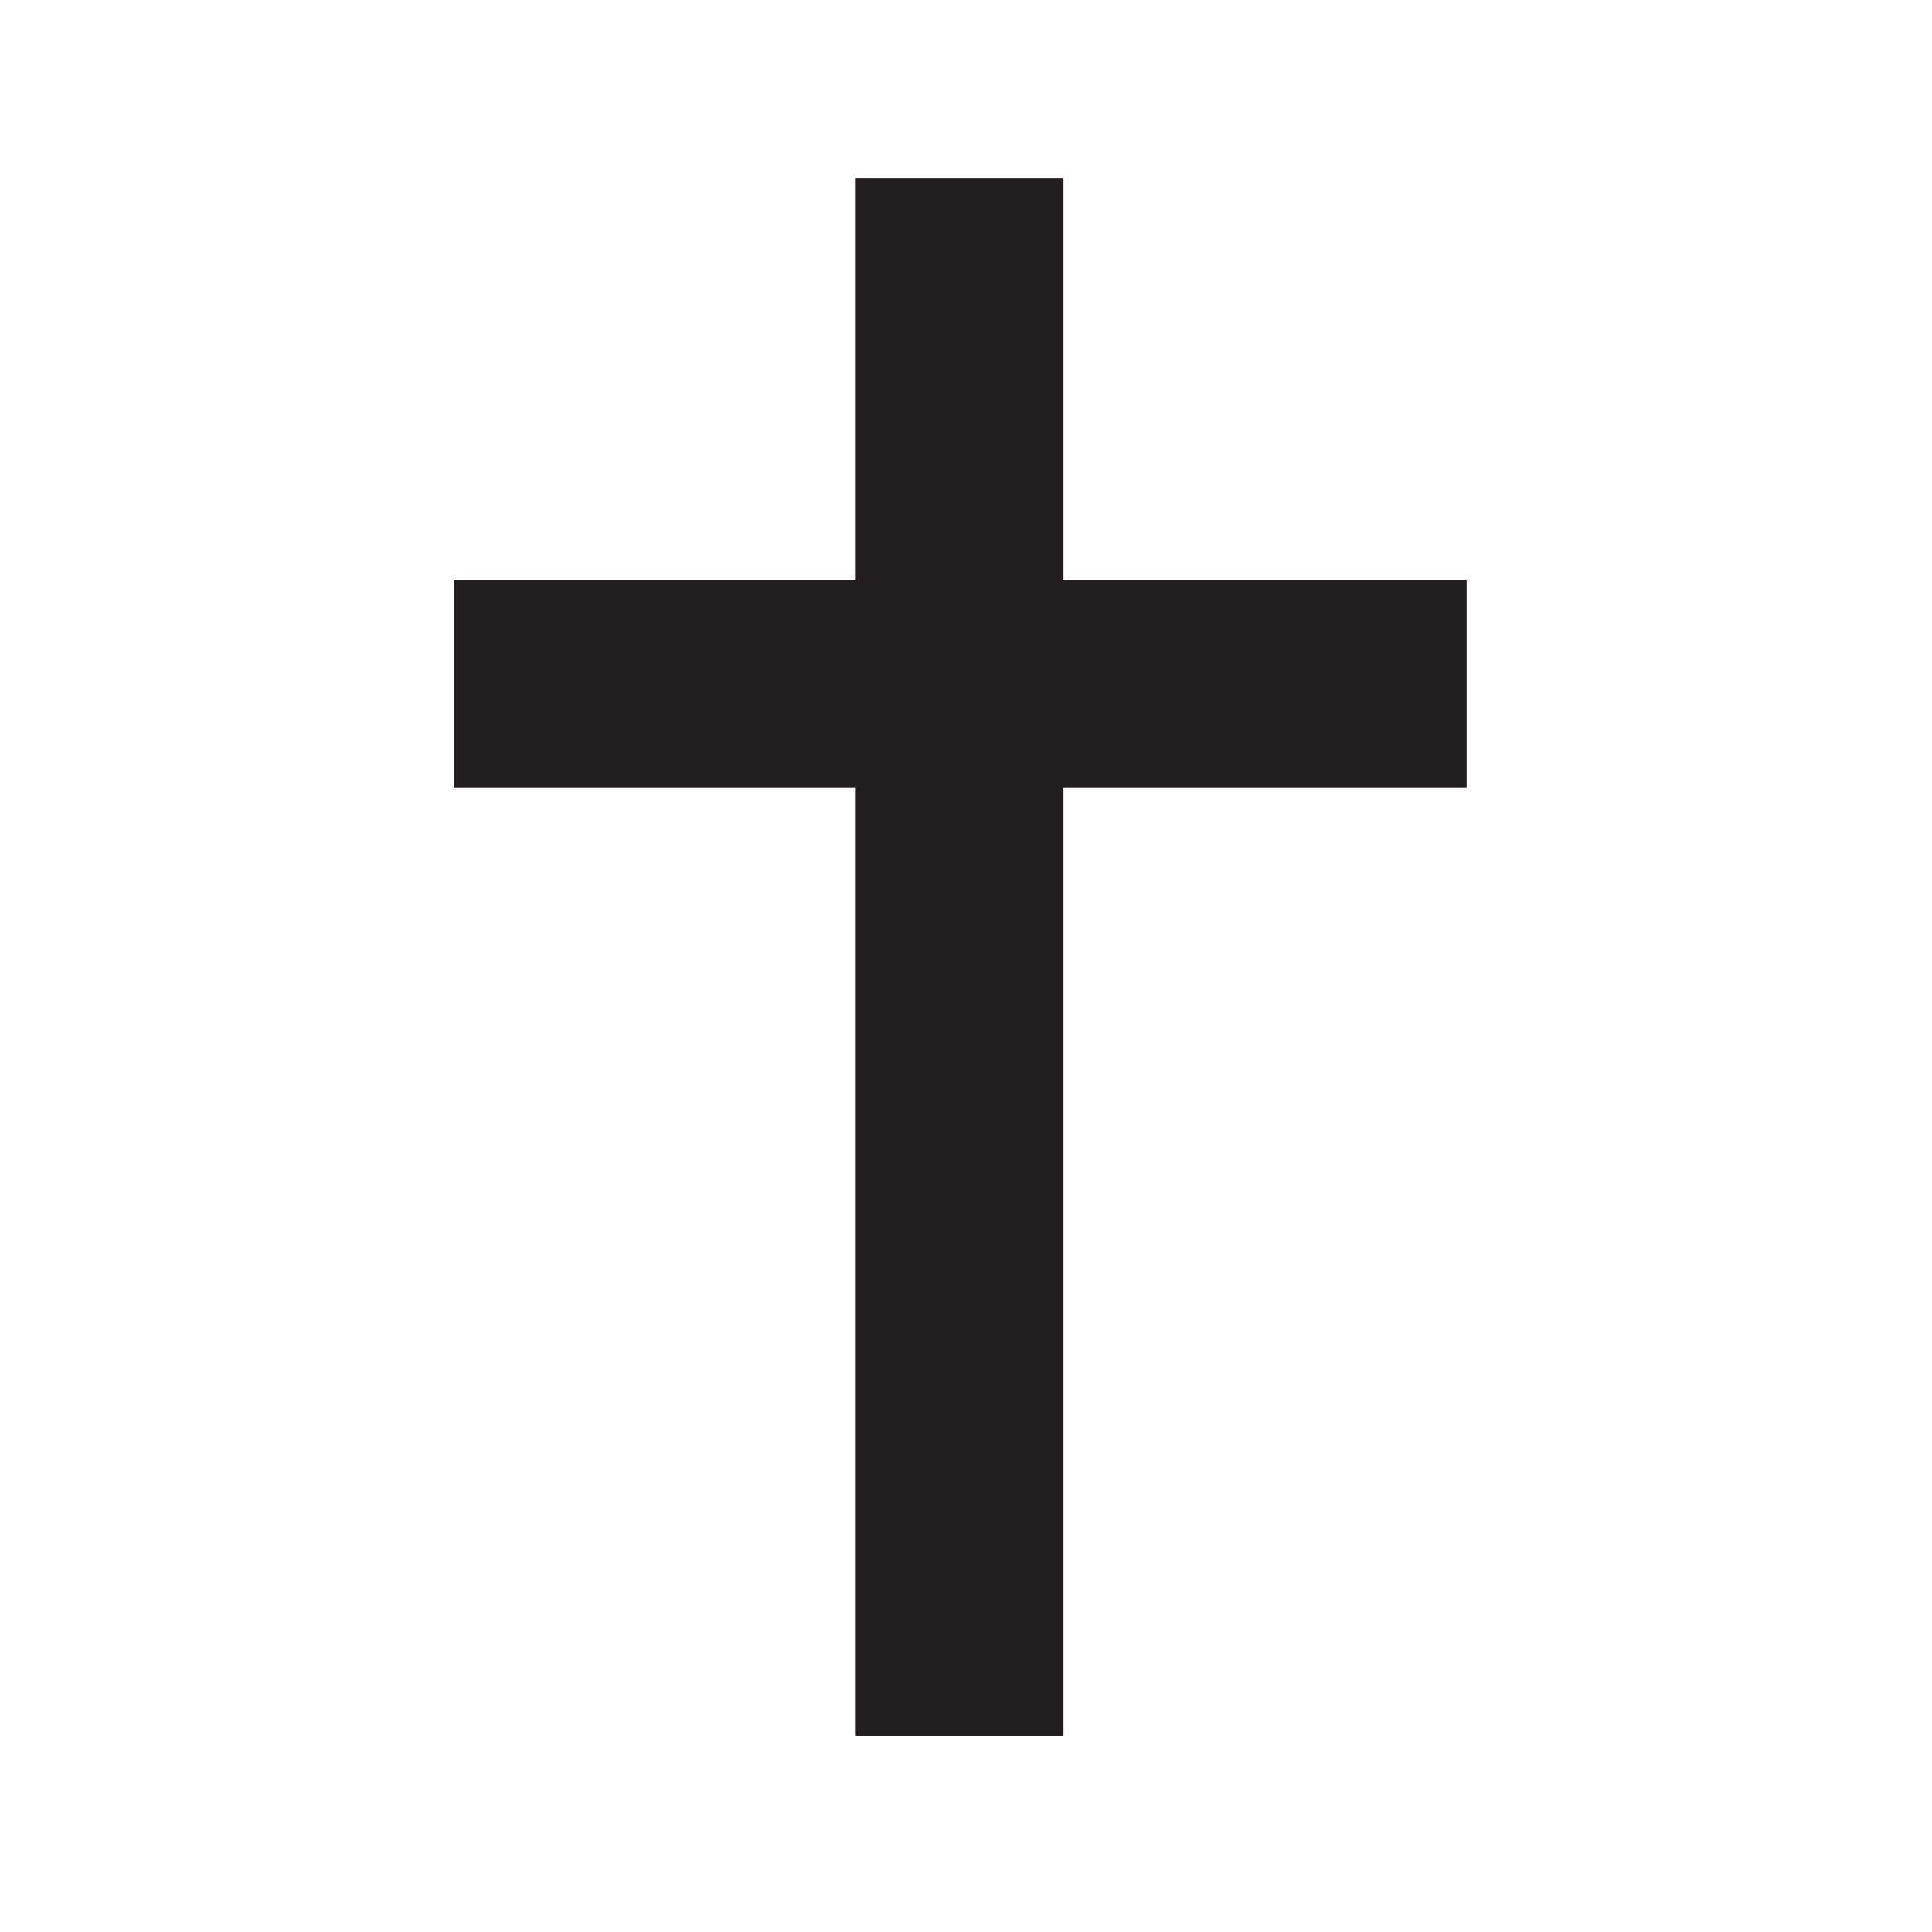
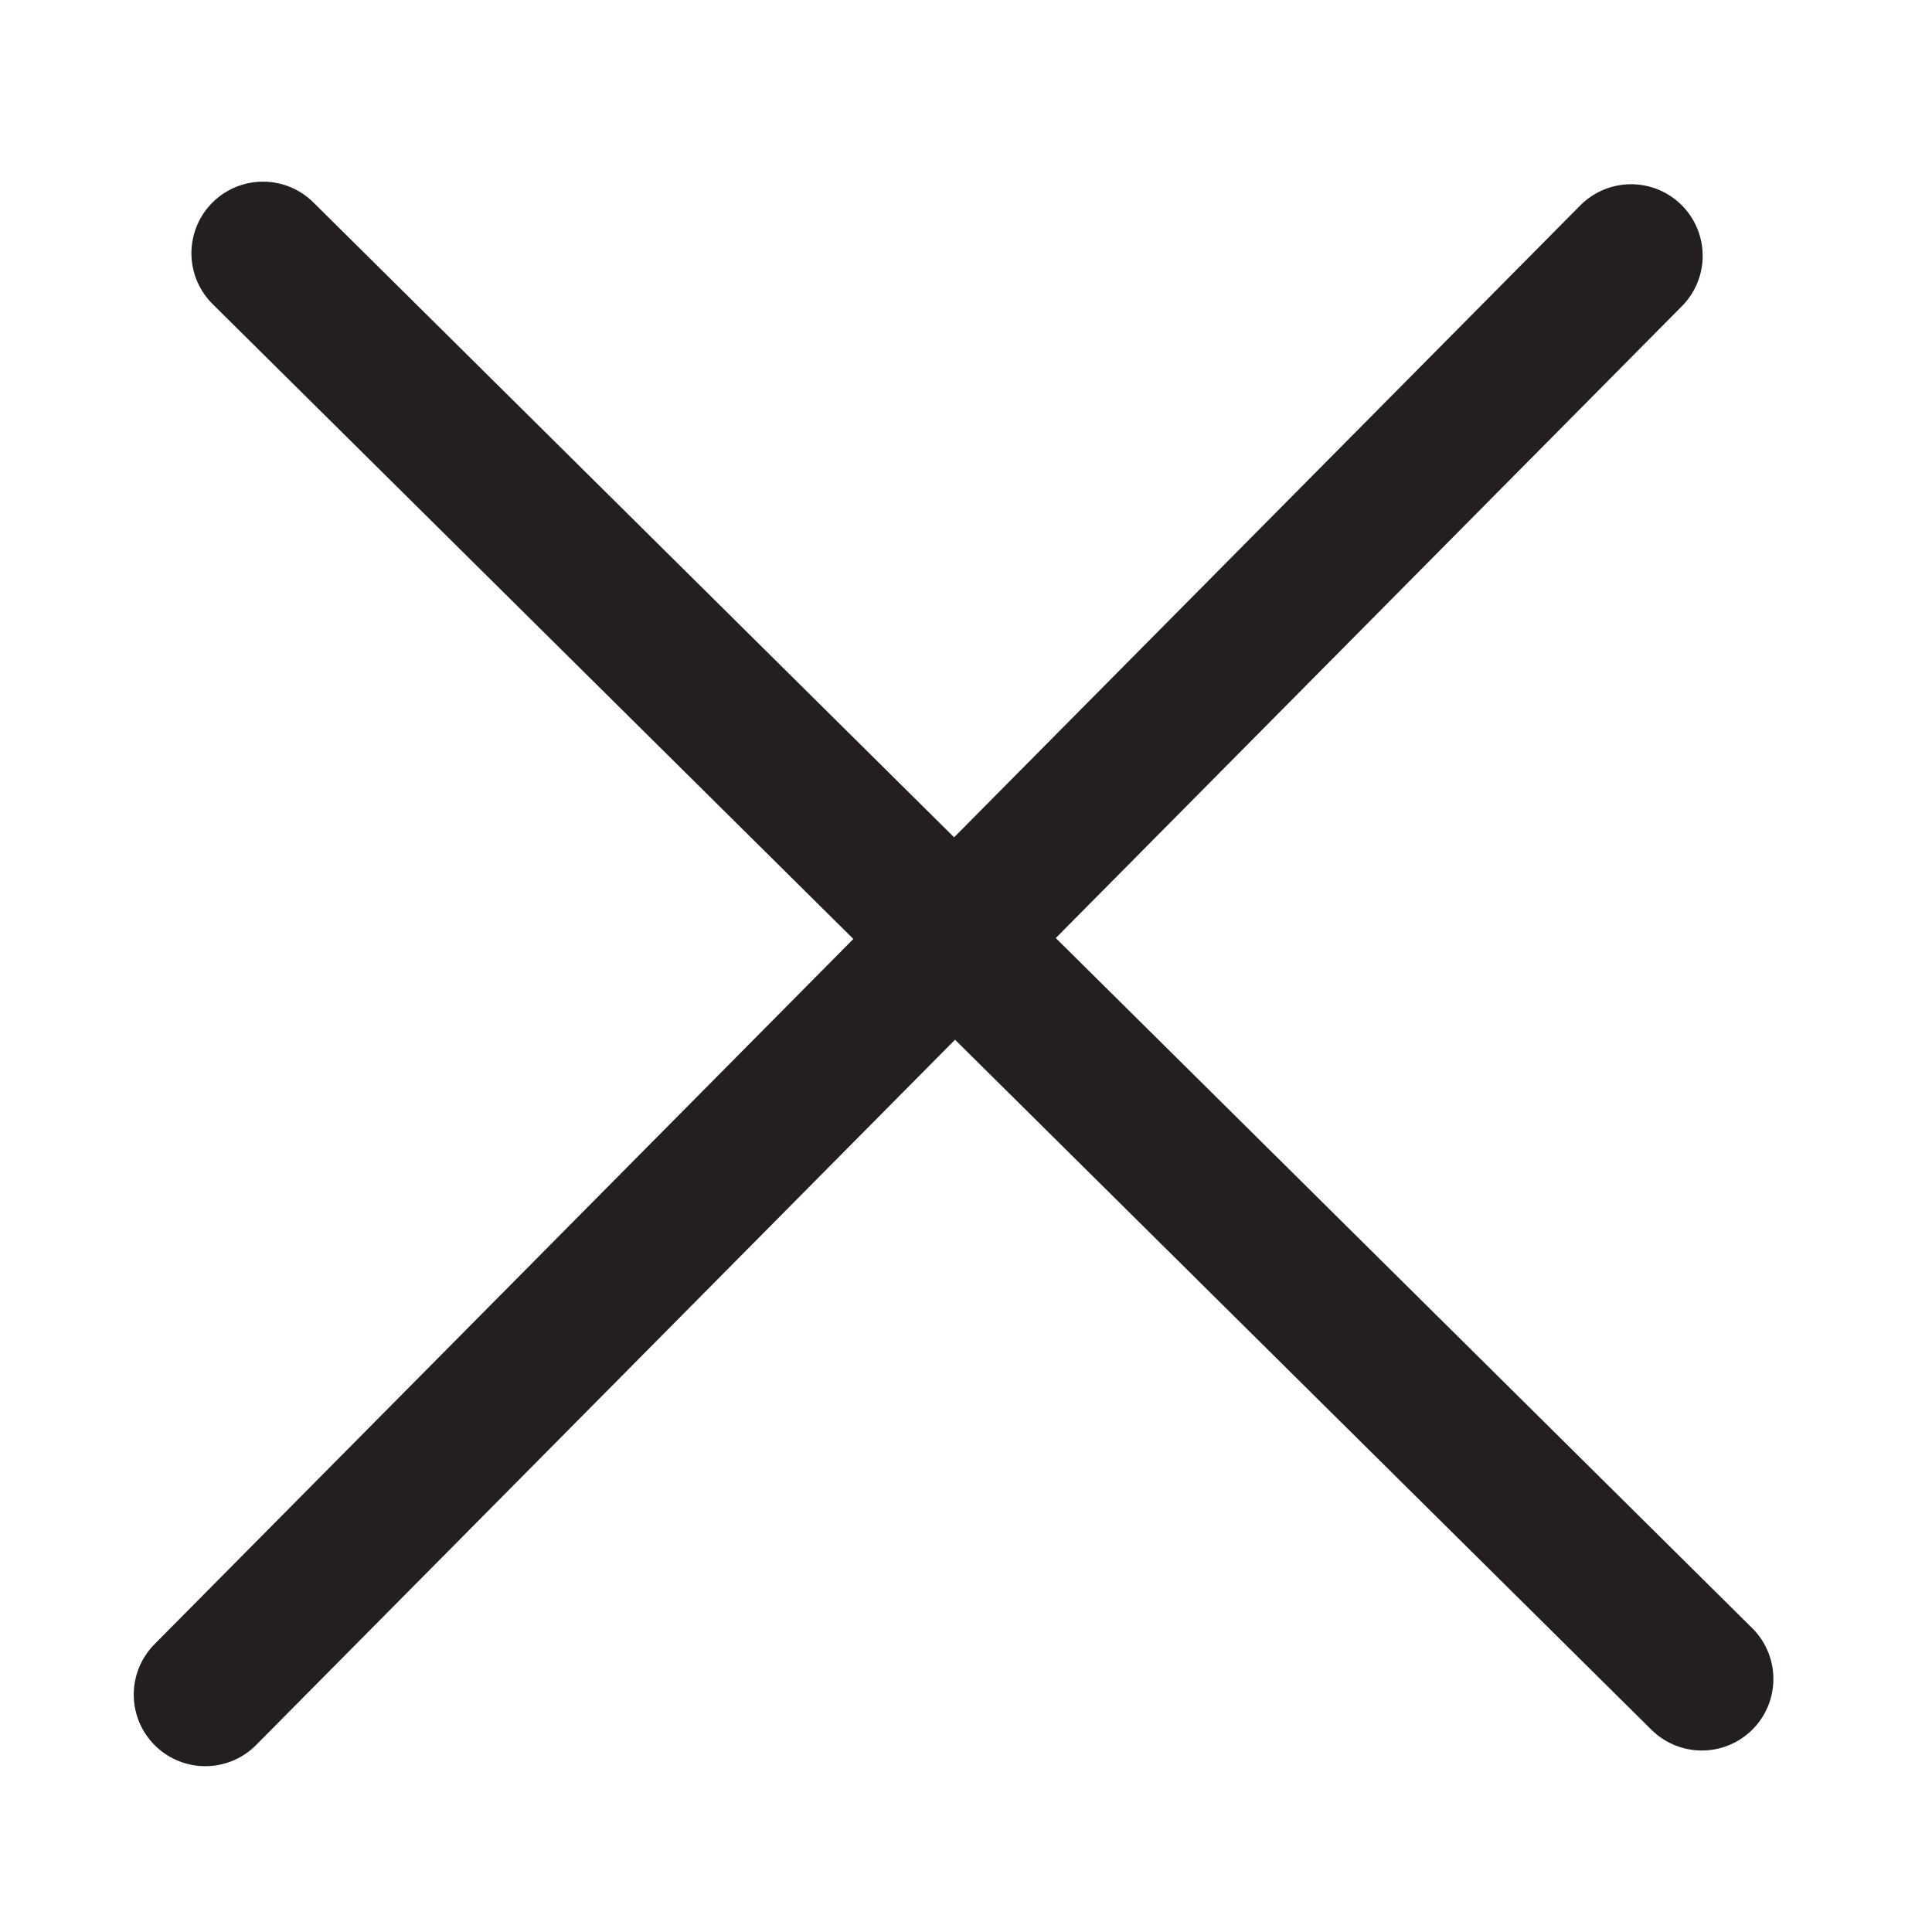
<svg xmlns="http://www.w3.org/2000/svg" width="850.394" height="850.394" viewBox="0 0 850.394 850.394" overflow="visible">
-   <path fill="none" stroke="#231f20" stroke-width="91.428" d="M422.392 78.287V764M199.856 301.143h445.707" />
+   <g fill="none" stroke="#231f20" stroke-width="63" stroke-linecap="round" stroke-linejoin="round">
+     <path d="M115.75 111.458l633.329 627.551M90.367 745.904L717.95 112.591" />
+   </g>
  <path fill="none" d="M0 0h850.394v850.394H0z" />
</svg>
